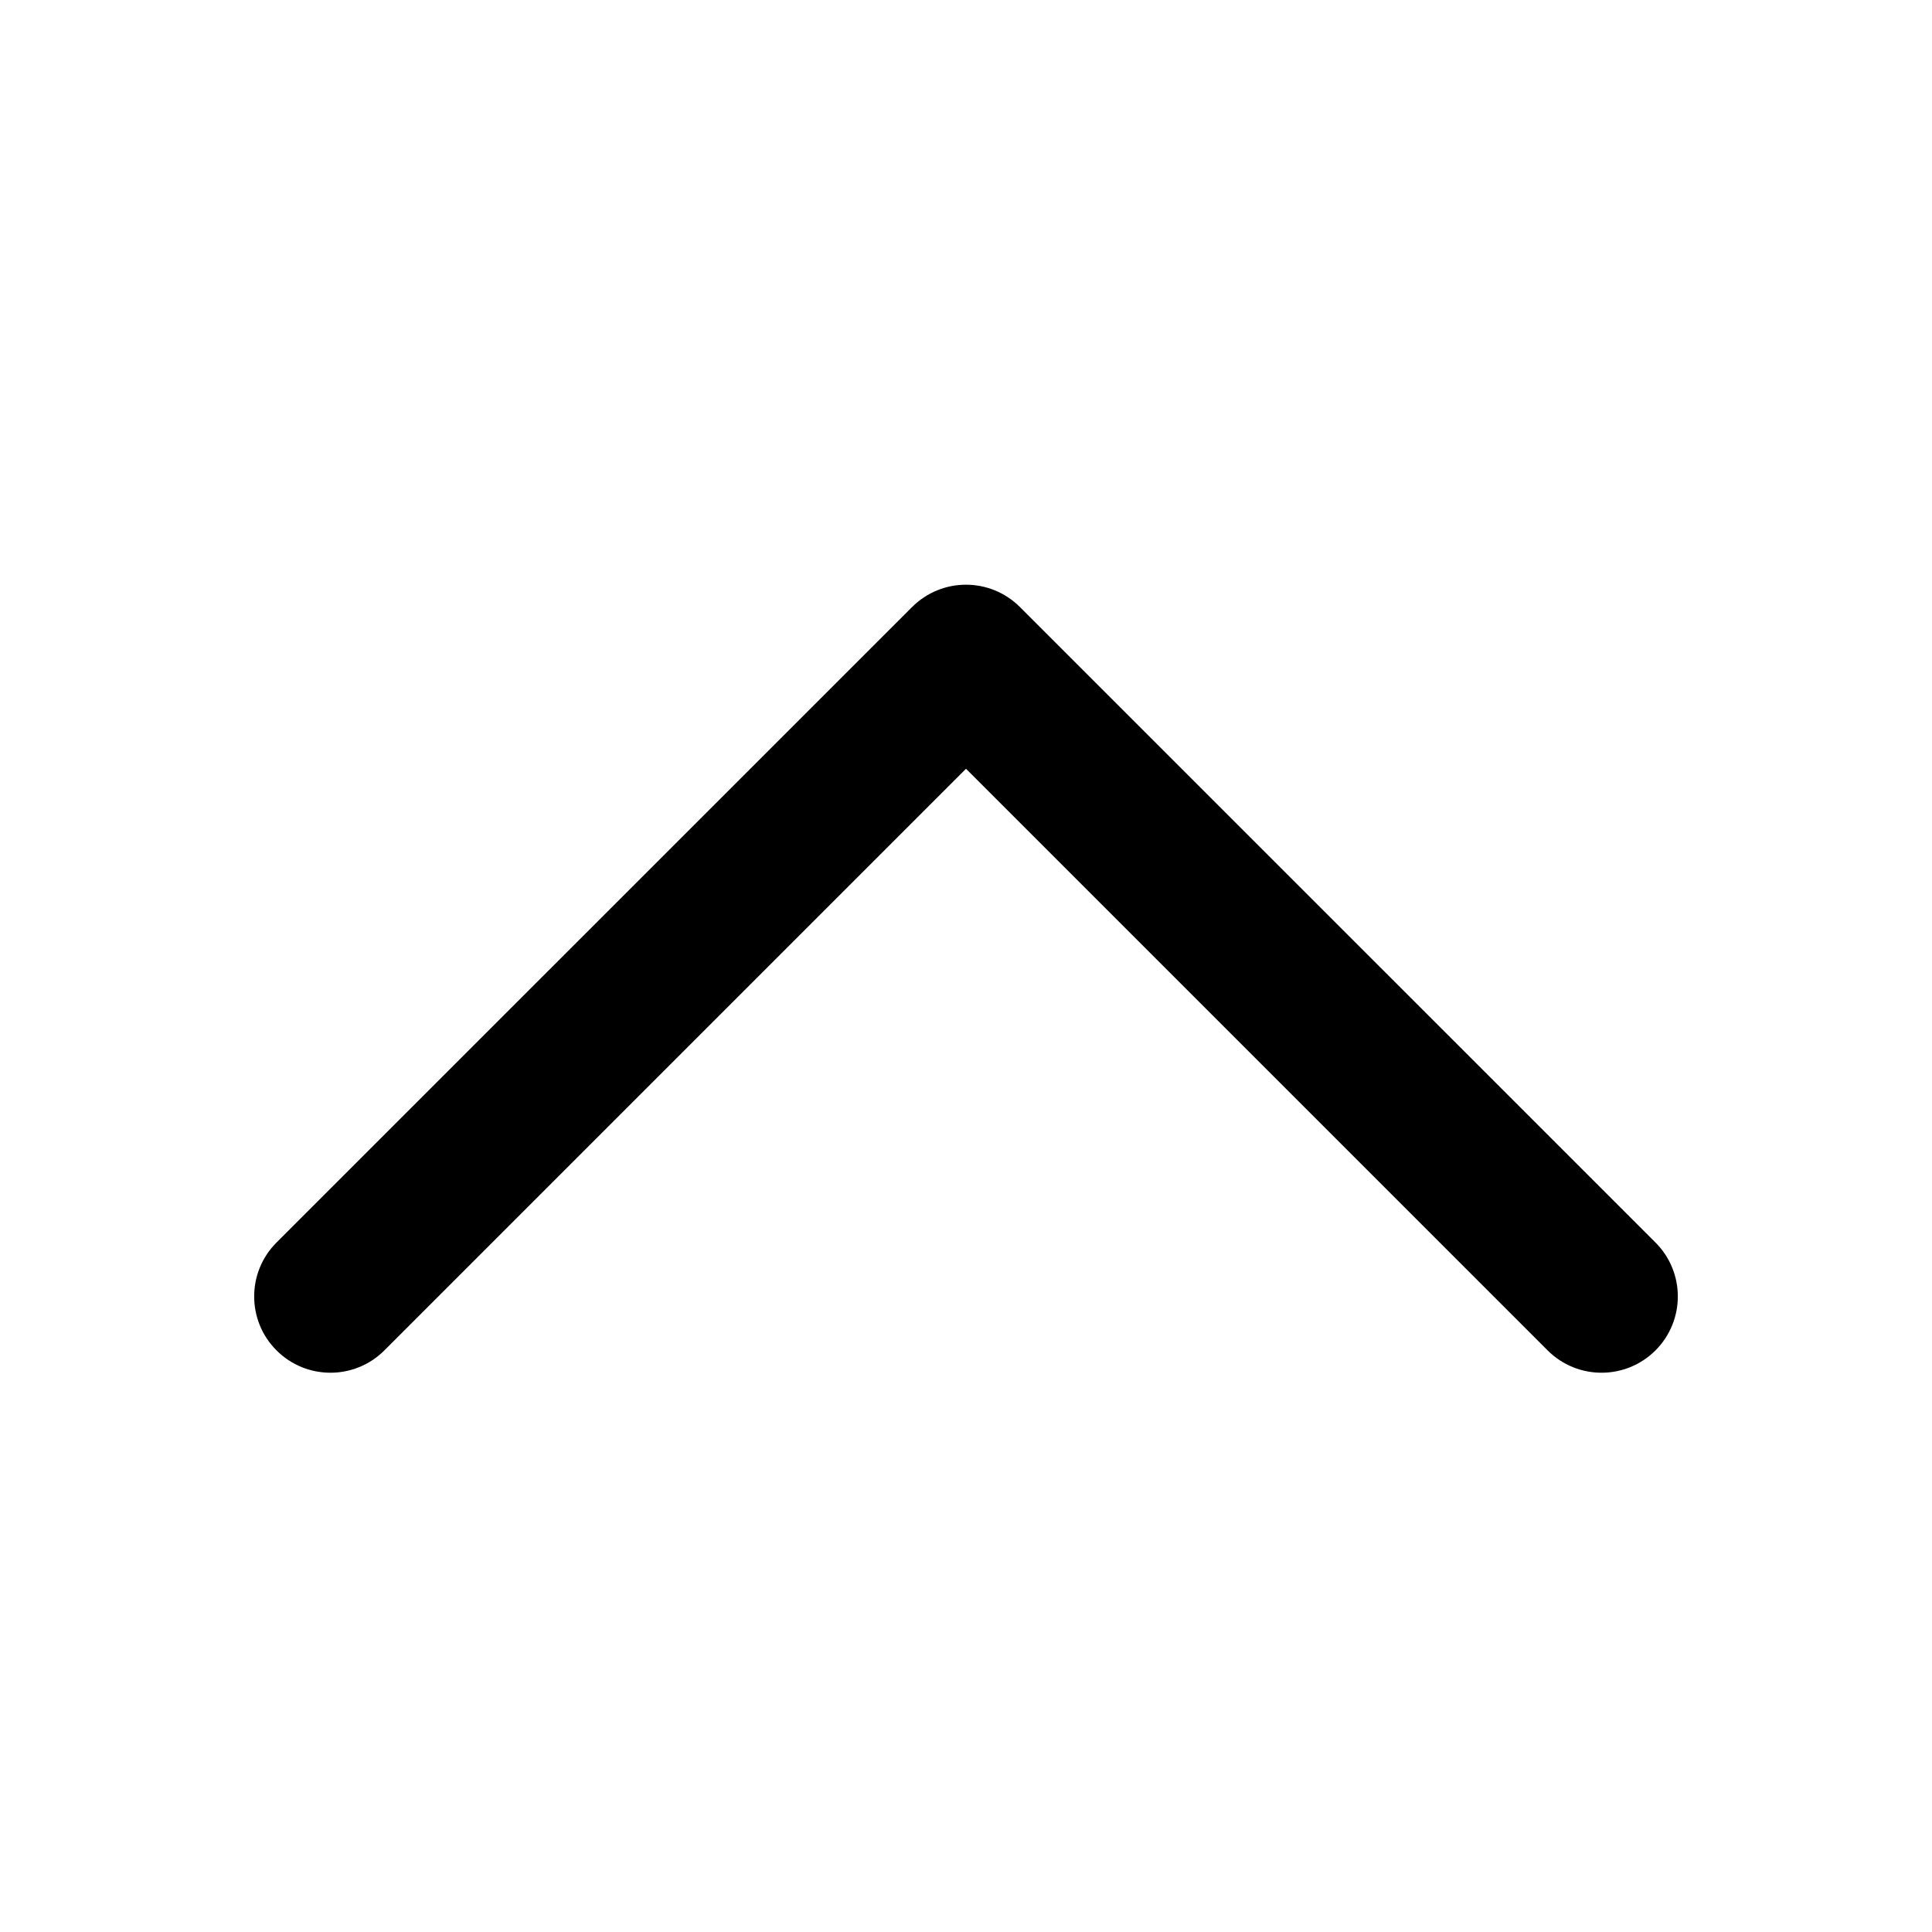
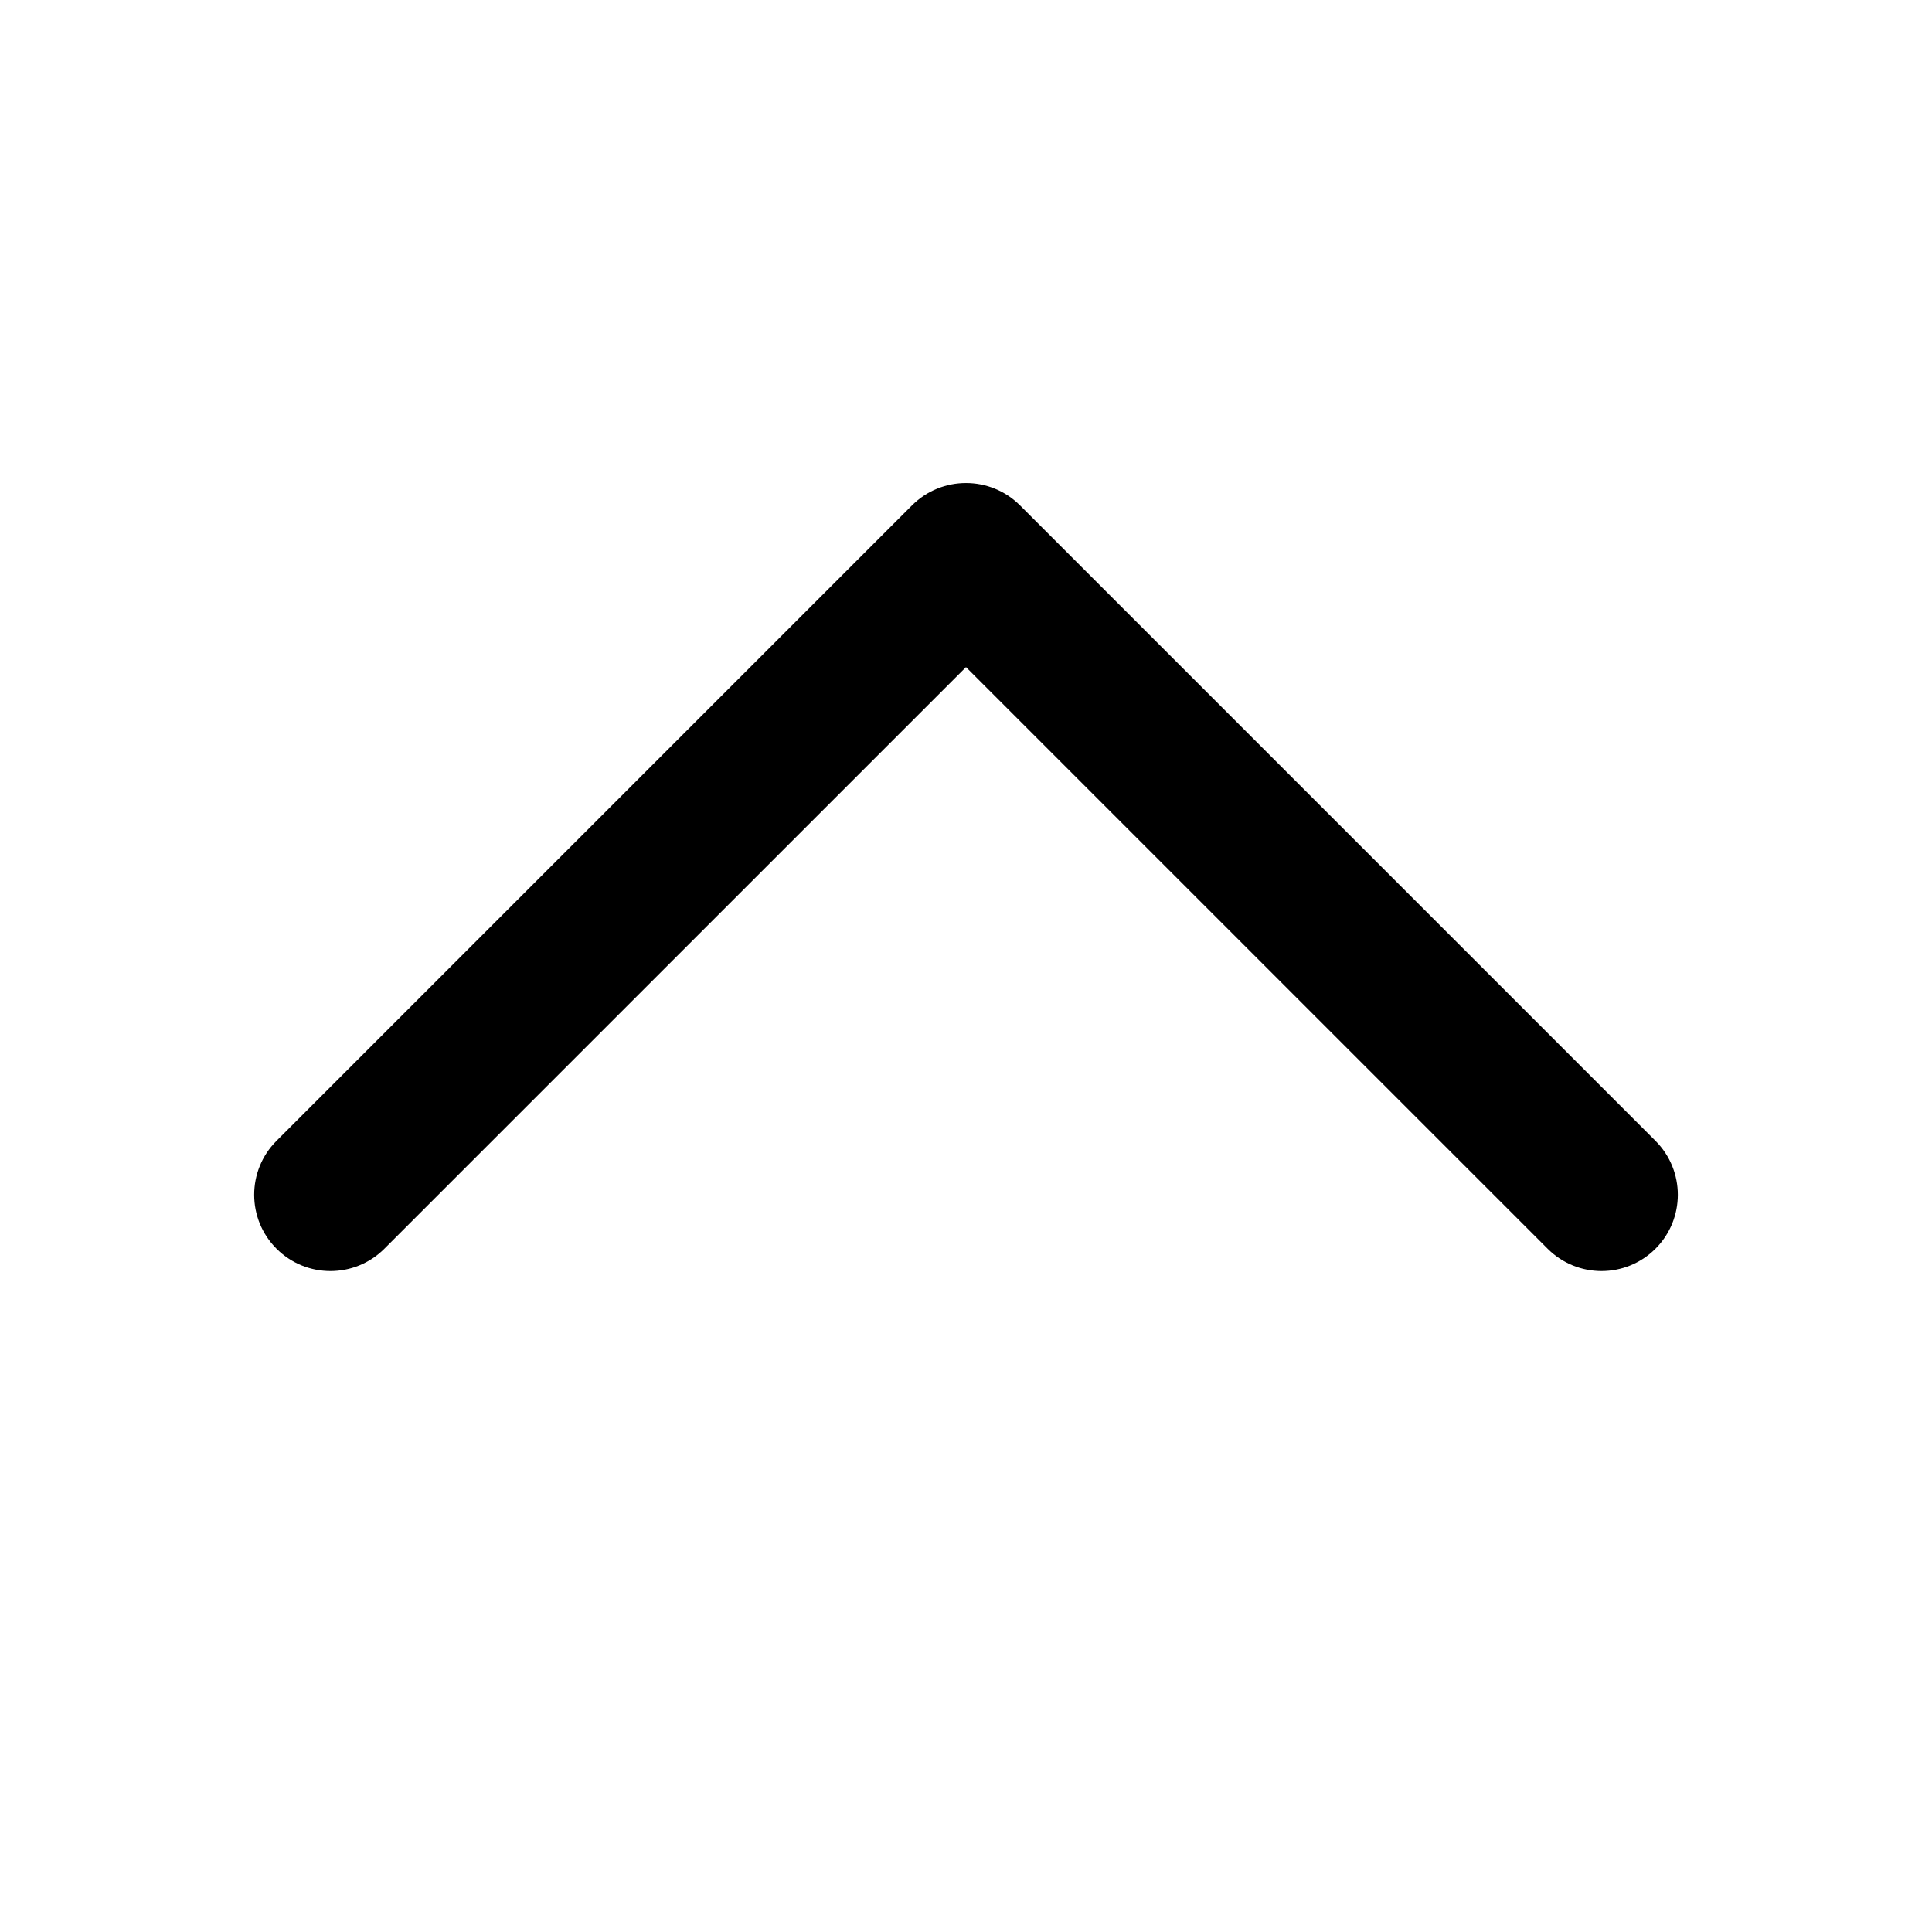
<svg xmlns="http://www.w3.org/2000/svg" viewBox="0 0 24 24">
-   <path fill-rule="evenodd" clip-rule="evenodd" d="M11.33 7.541C11.7 7.171 12.3 7.171 12.67 7.541L20.565 15.435C20.935 15.805 20.935 16.405 20.565 16.775C20.195 17.145 19.595 17.145 19.225 16.775L12 9.55L4.775 16.775C4.405 17.145 3.805 17.145 3.435 16.775C3.065 16.405 3.065 15.805 3.435 15.435L11.33 7.541Z" />
+   <path fill-rule="evenodd" clip-rule="evenodd" d="M11.33 6.277C11.7 5.908 12.3 5.908 12.67 6.277L20.565 14.172C20.935 14.542 20.935 15.142 20.565 15.512C20.195 15.882 19.595 15.882 19.225 15.512L12 8.287L4.775 15.512C4.405 15.882 3.805 15.882 3.435 15.512C3.065 15.142 3.065 14.542 3.435 14.172L11.33 6.277Z" />
</svg>
